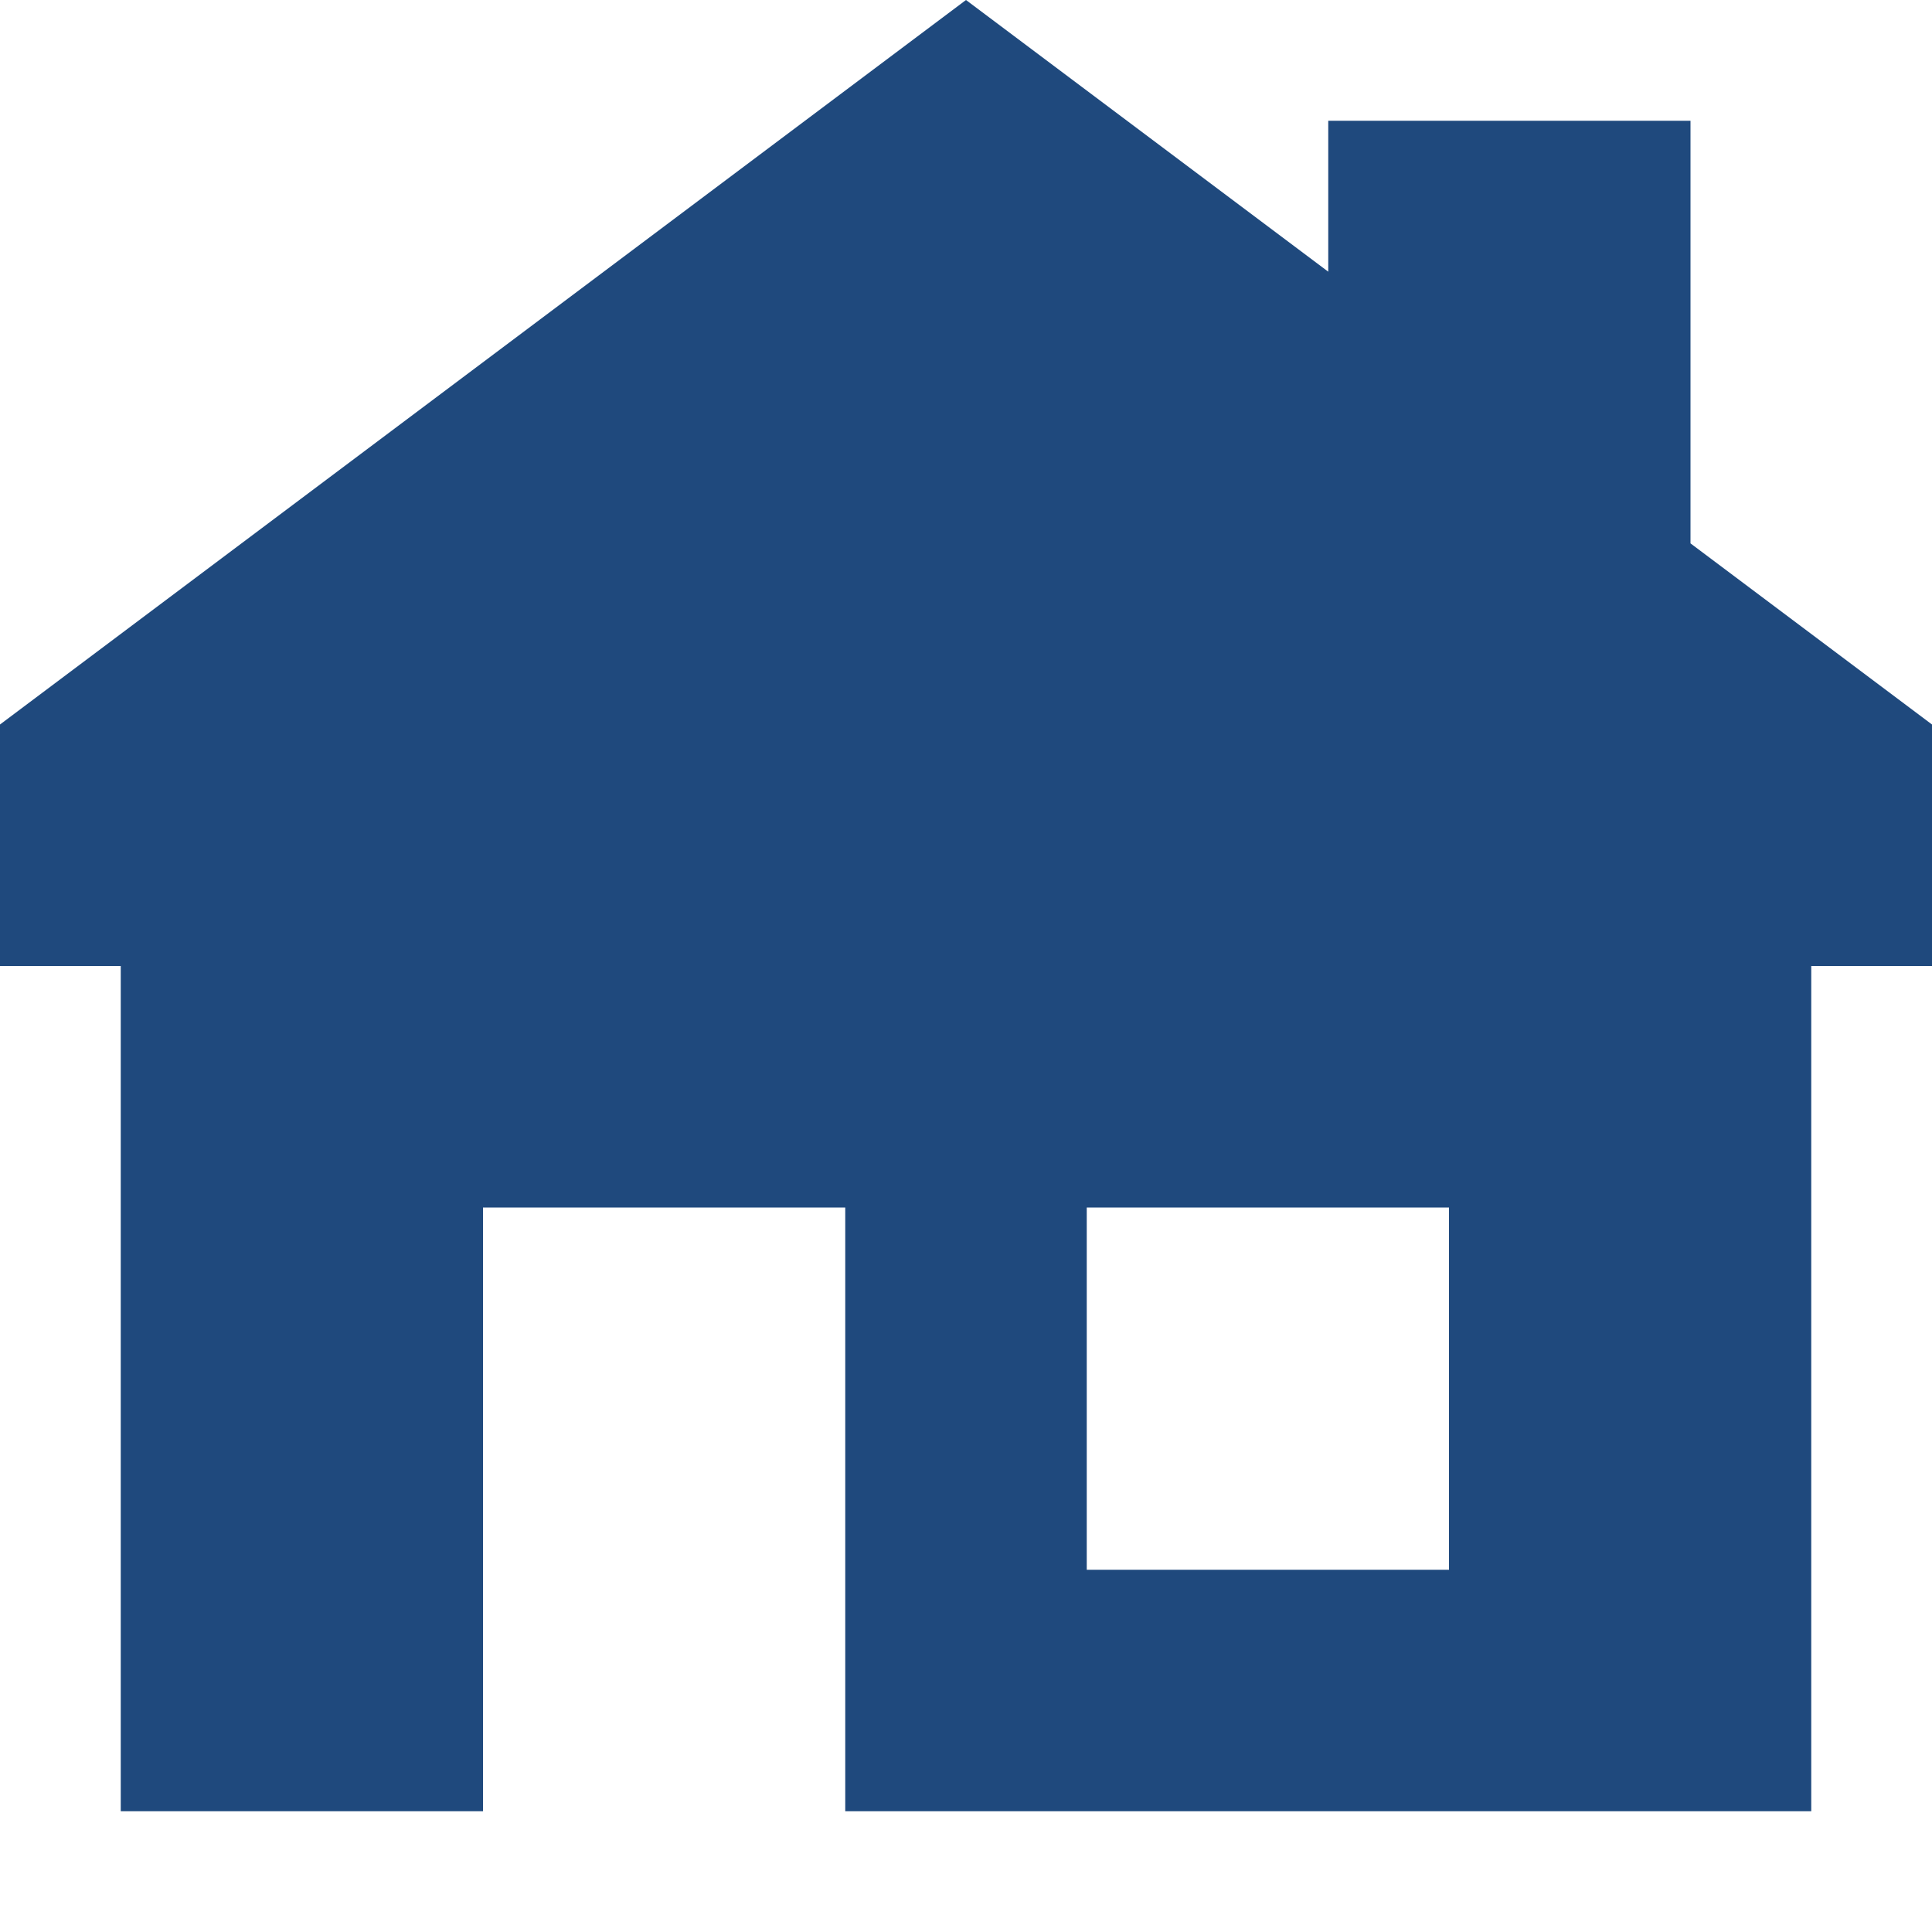
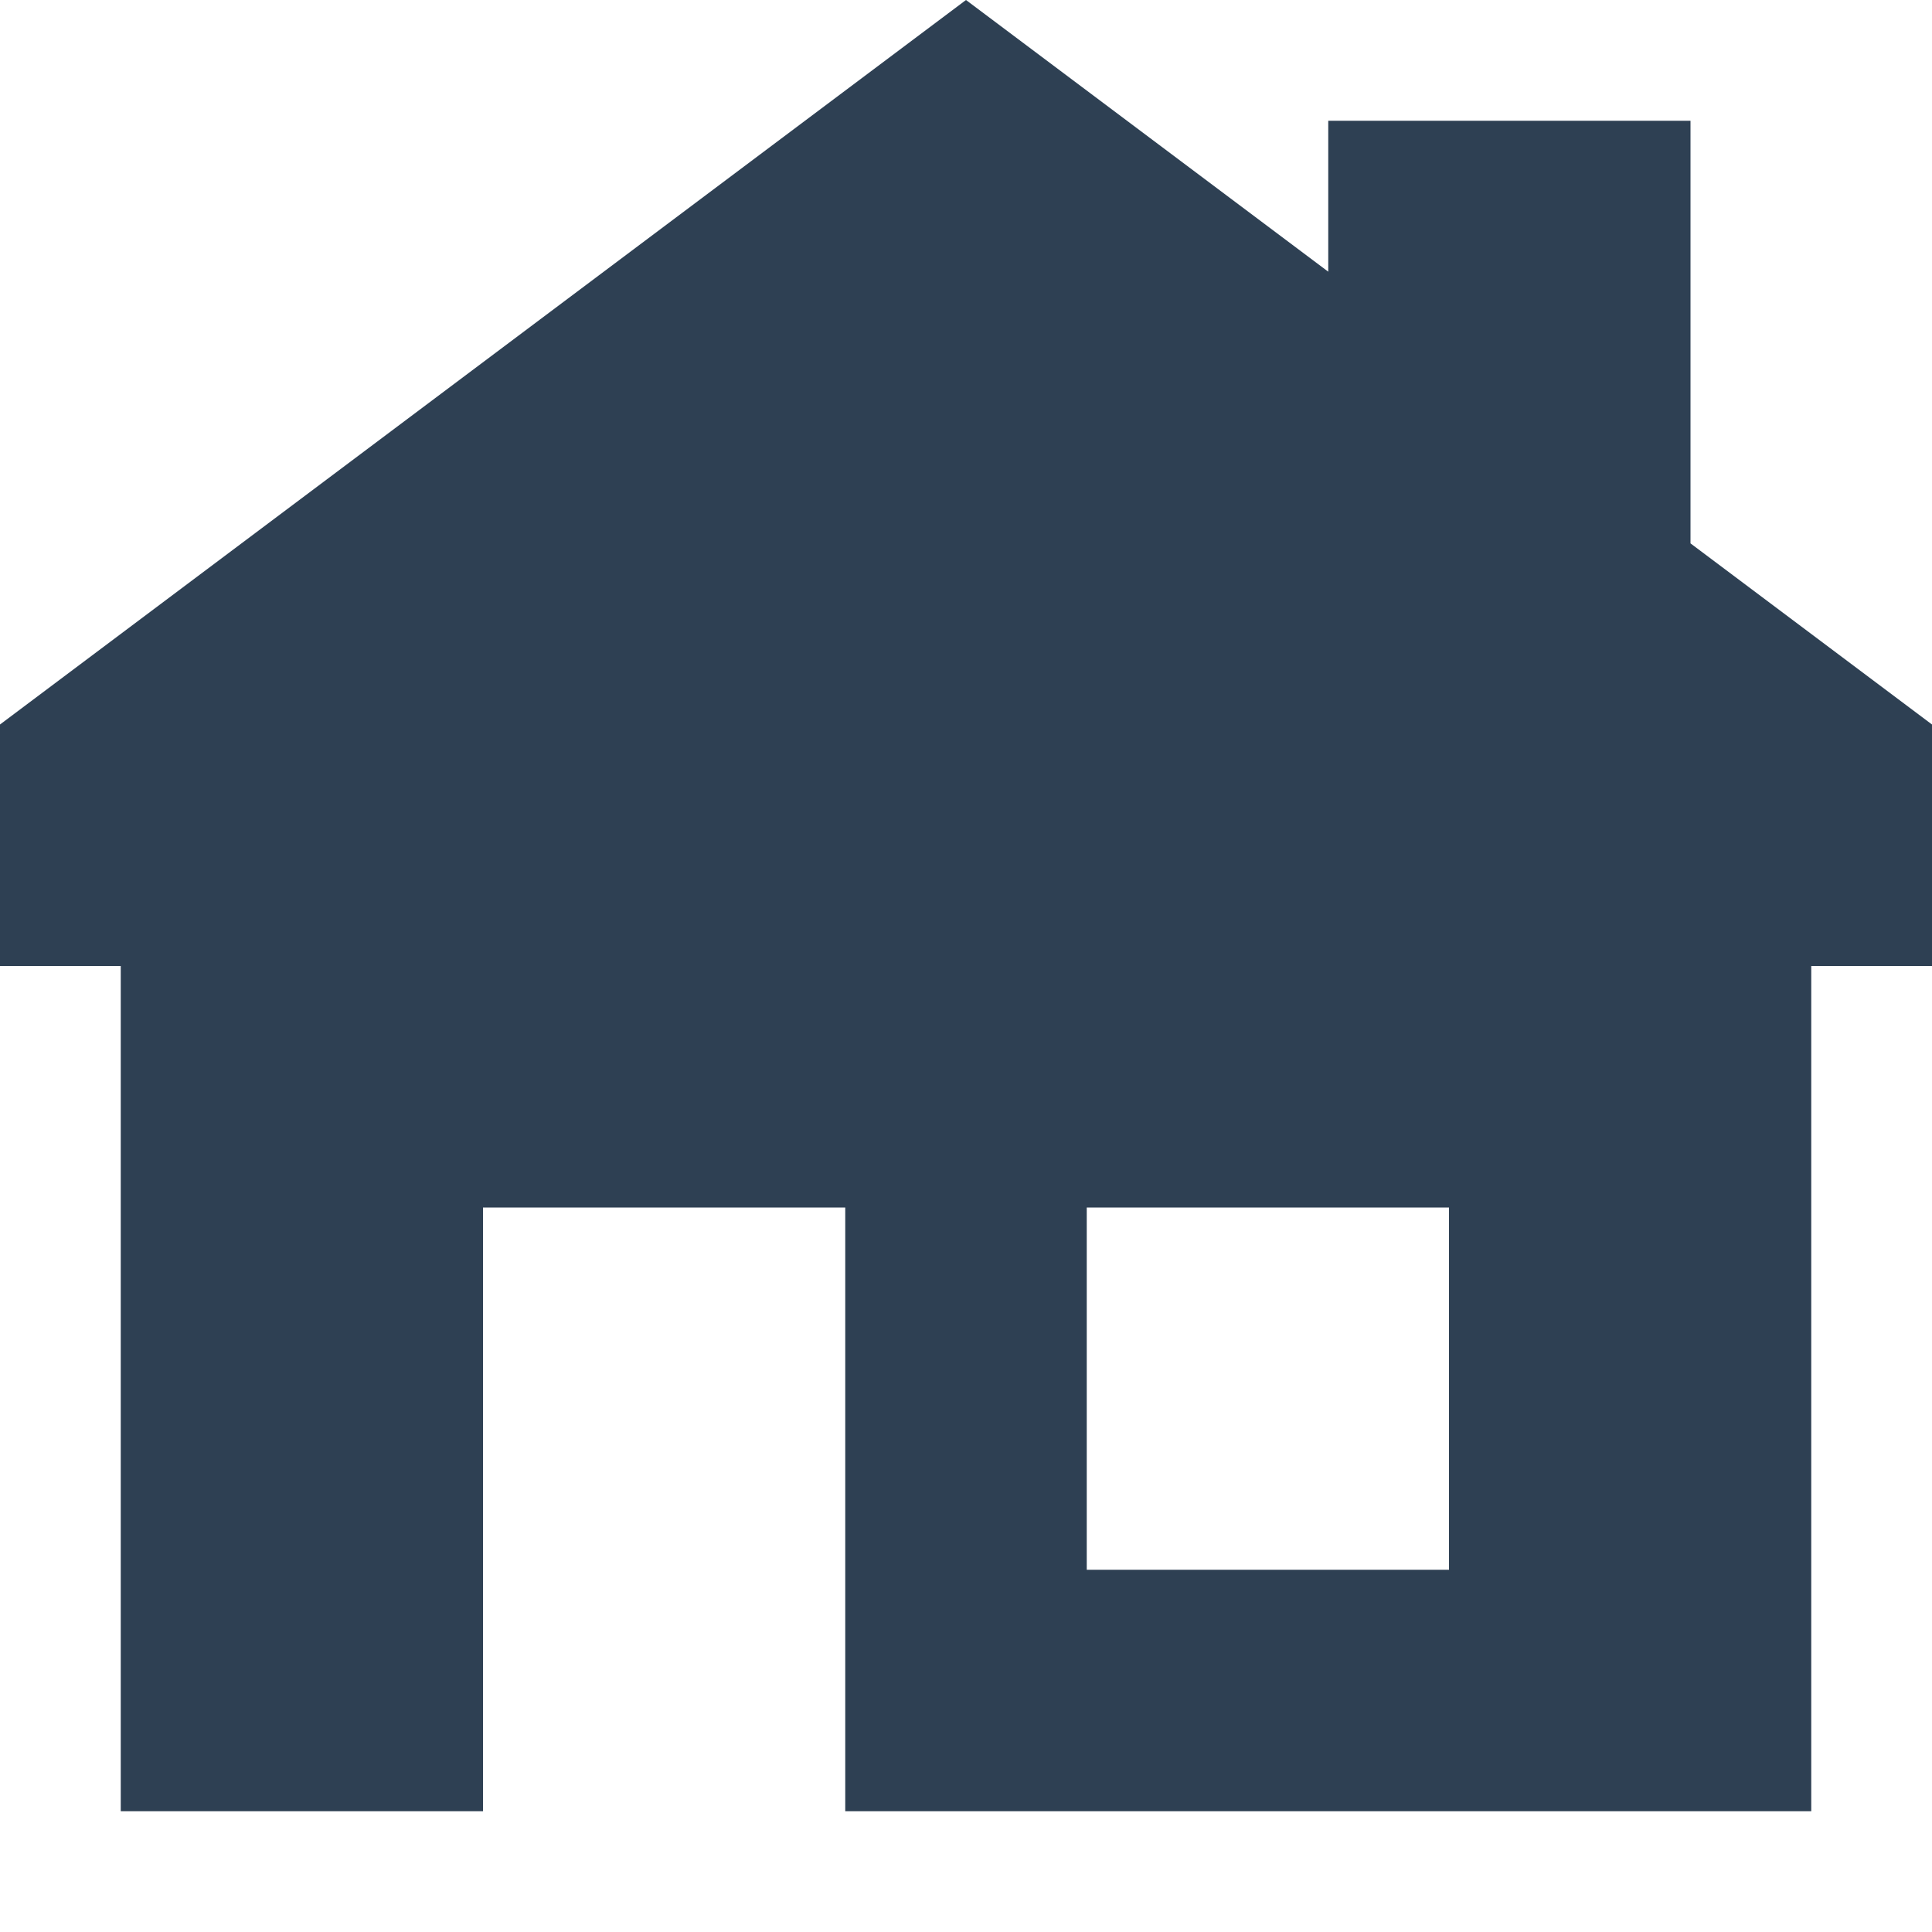
<svg xmlns="http://www.w3.org/2000/svg" width="800px" height="800px" viewBox="0 0 16 16" fill="none">
  <g id="SVGRepo_bgCarrier" stroke-width="0" />
  <g id="SVGRepo_tracerCarrier" stroke-linecap="round" stroke-linejoin="round" />
  <g id="SVGRepo_iconCarrier">
-     <path fill-rule="evenodd" clip-rule="evenodd" d="M8 0L0 6V8H1V15H4V10H7V15H15V8H16V6L14 4.5V1H11V2.25L8 0ZM9 10H12V13H9V10Z" fill="#1F497D" />
+     <path fill-rule="evenodd" clip-rule="evenodd" d="M8 0L0 6V8H1V15H4V10H7V15H15V8H16V6L14 4.5V1H11V2.25L8 0ZM9 10H12V13H9V10Z" fill="#2e4053" />
  </g>
</svg>
